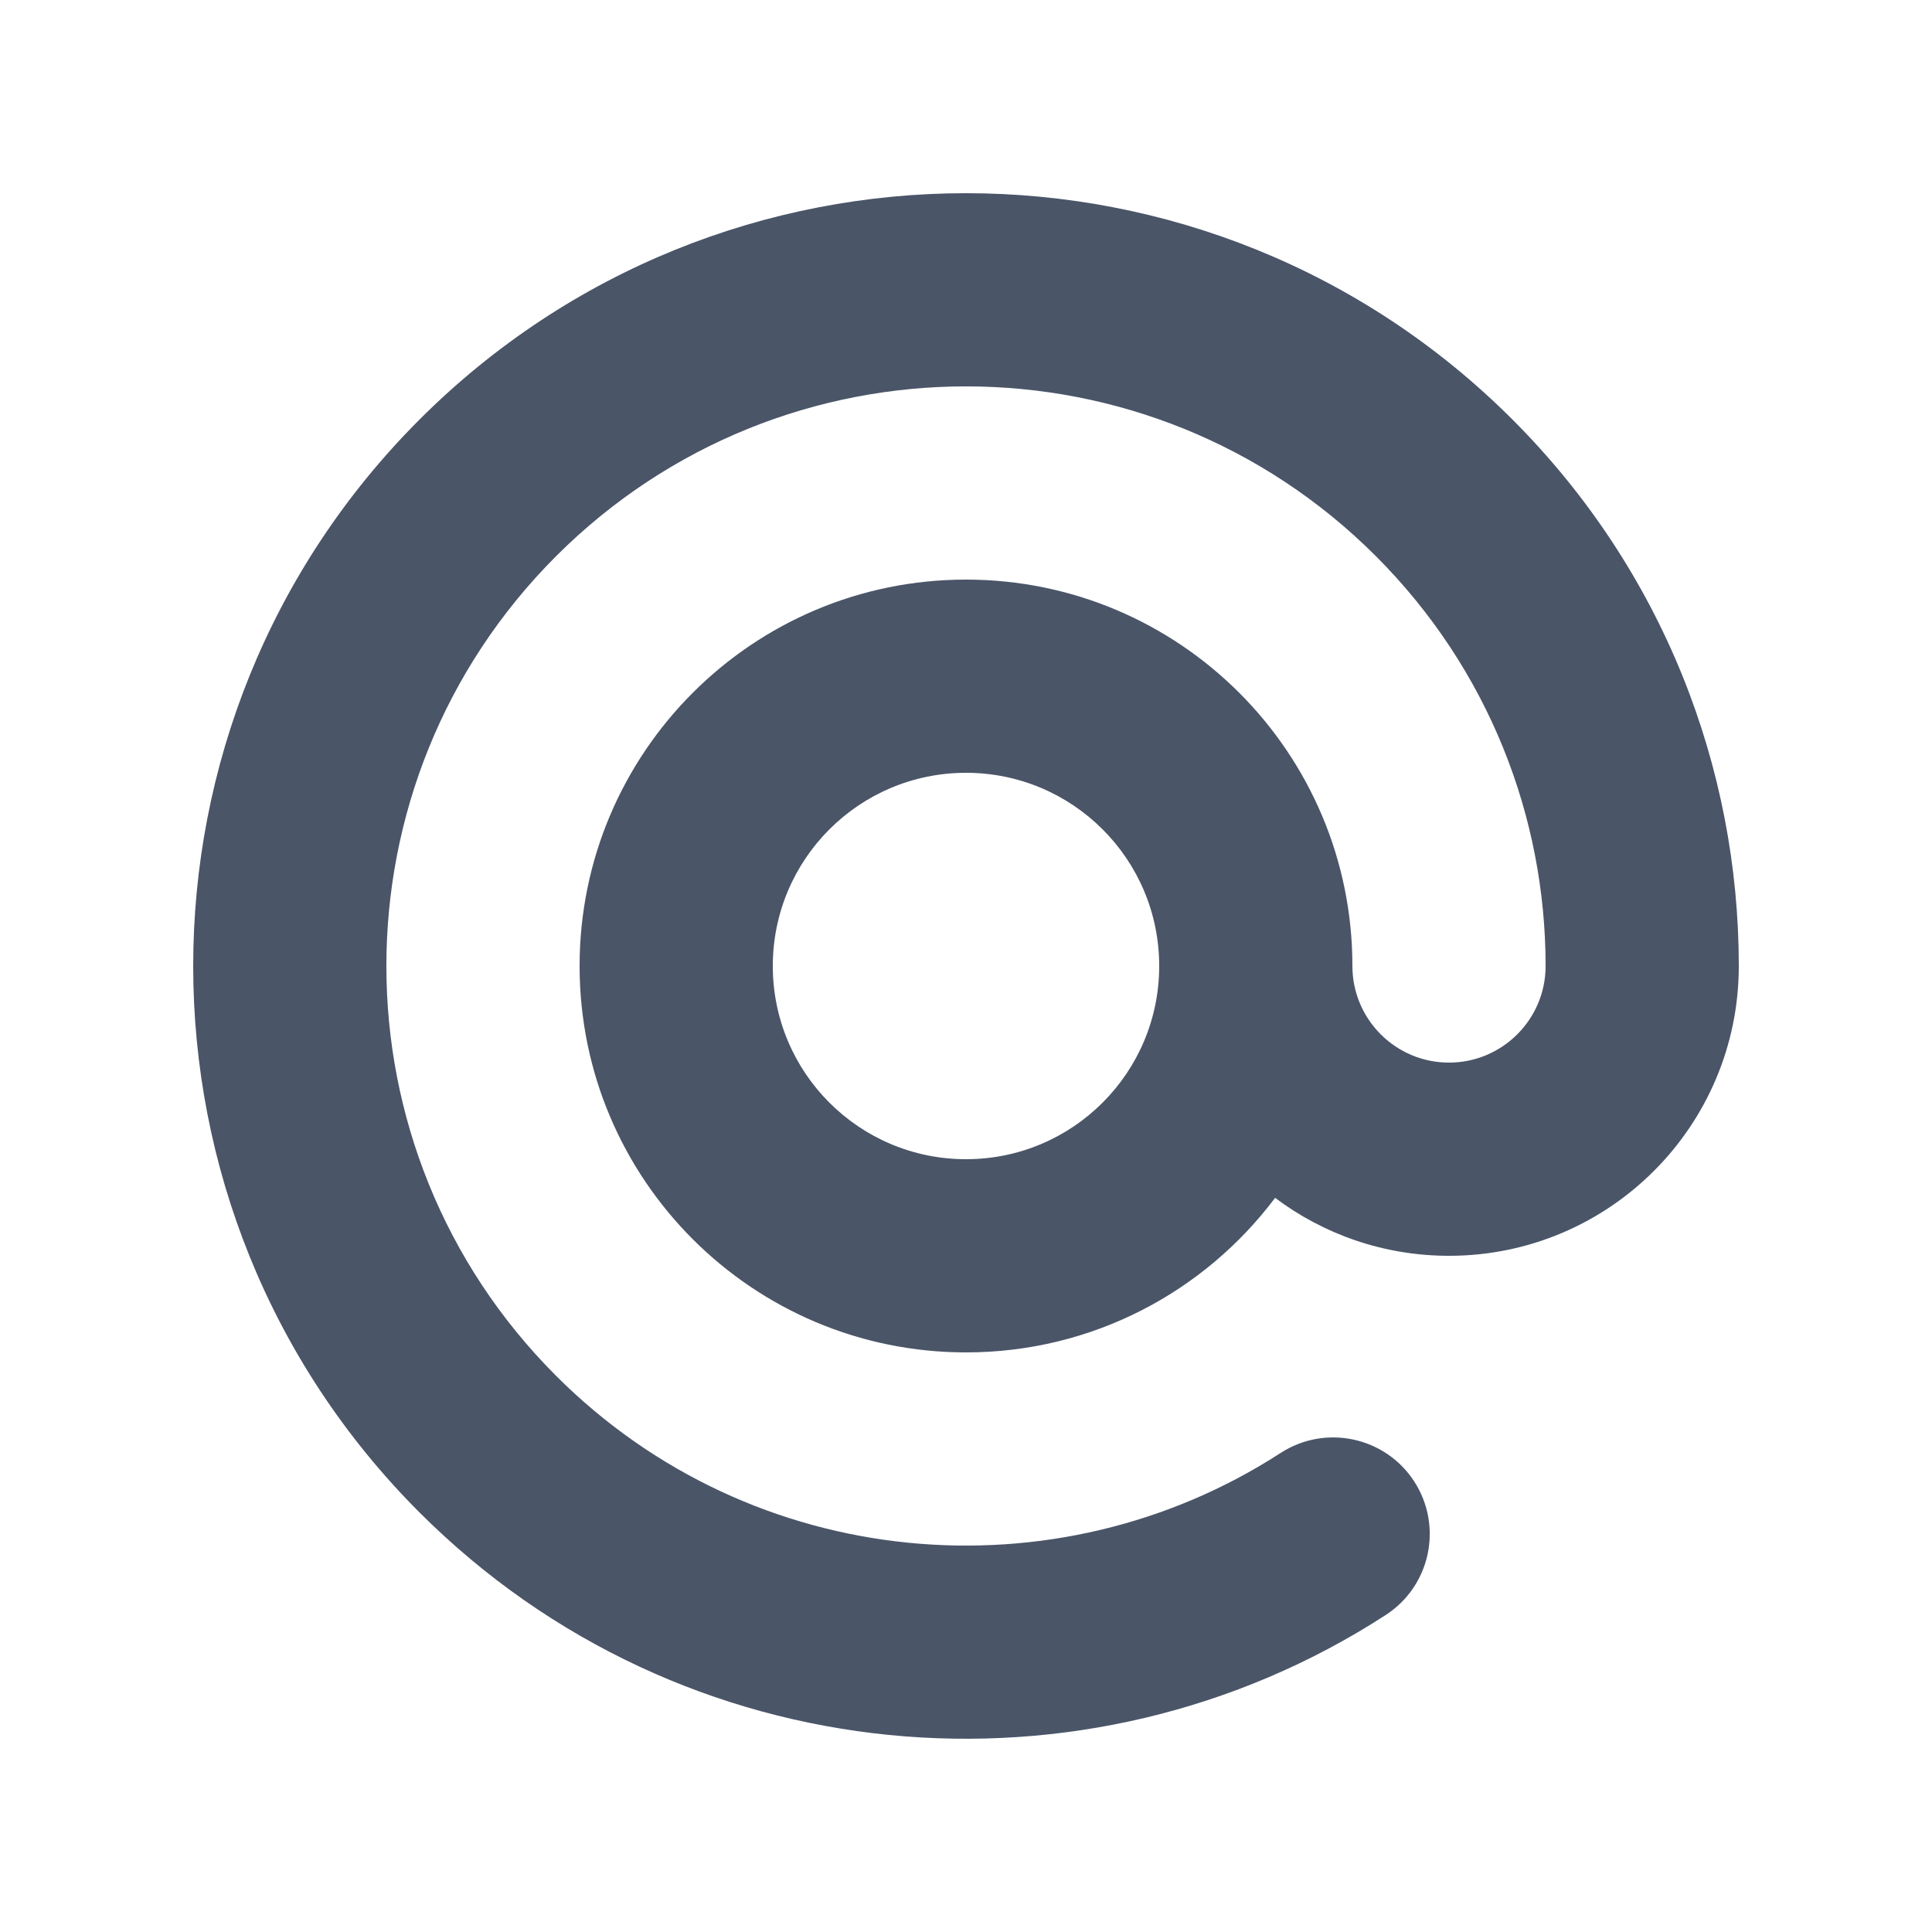
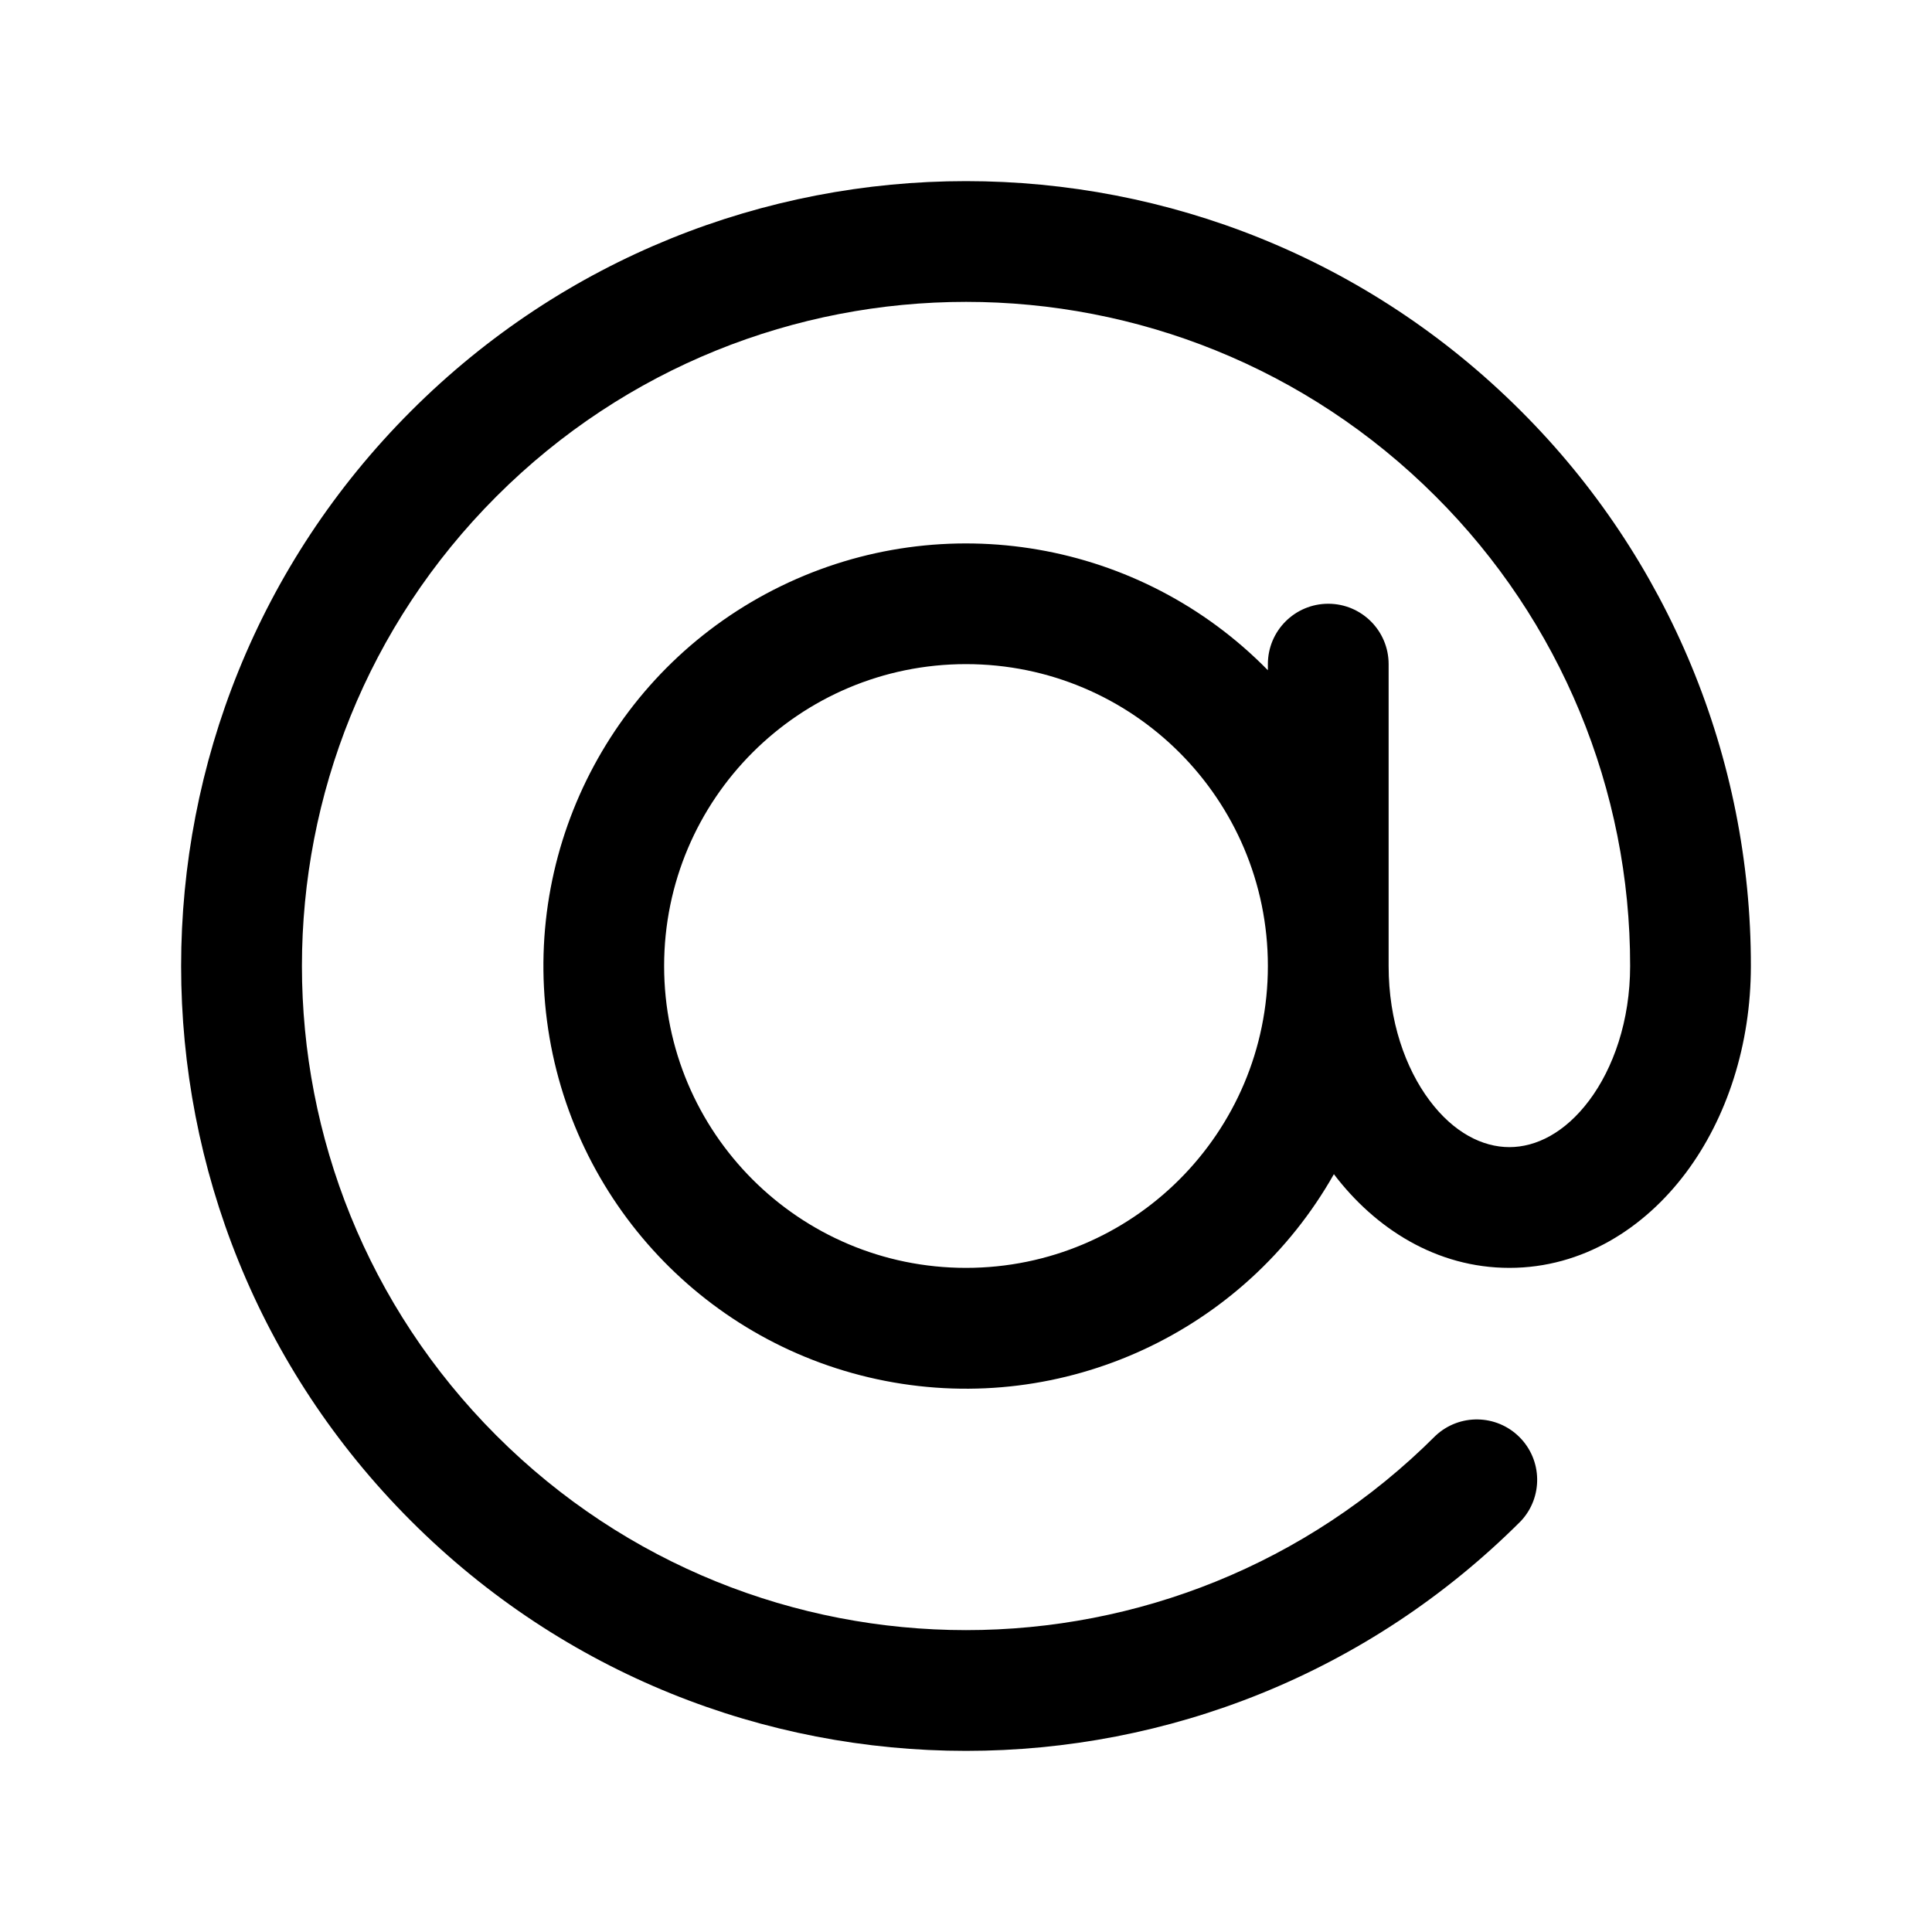
- <svg xmlns="http://www.w3.org/2000/svg" width="20" height="20" viewBox="0 0 20 20" fill="none">
-   <path fill-rule="evenodd" clip-rule="evenodd" d="M14.243 5.757C11.899 3.414 8.101 3.414 5.757 5.757C3.414 8.101 3.414 11.899 5.757 14.243C7.794 16.279 10.932 16.546 13.257 15.041C13.72 14.741 14.34 14.873 14.64 15.336C14.94 15.8 14.808 16.419 14.344 16.719C11.245 18.727 7.061 18.374 4.343 15.657C1.219 12.533 1.219 7.467 4.343 4.343C7.467 1.219 12.533 1.219 15.657 4.343C17.219 5.905 18 7.954 18 10C18 11.657 16.657 13 15 13C14.325 13 13.701 12.777 13.2 12.4C12.47 13.372 11.309 14 10 14C7.791 14 6 12.209 6 10C6 7.791 7.791 6 10 6C12.209 6 14 7.791 14 10C14 10.552 14.448 11 15 11C15.552 11 16 10.552 16 10C16 8.463 15.414 6.929 14.243 5.757ZM12 10C12 8.895 11.105 8 10 8C8.895 8 8 8.895 8 10C8 11.105 8.895 12 10 12C11.105 12 12 11.105 12 10Z" fill="#4A5568" />
+ <svg xmlns="http://www.w3.org/2000/svg" viewBox="0 0 24 24" fill="currentColor" aria-hidden="true">
+   <path fill-rule="evenodd" d="M17.834 6.166a8.25 8.25 0 100 11.668.75.75 0 011.06 1.06c-3.807 3.808-9.98 3.808-13.788 0-3.808-3.807-3.808-9.98 0-13.788 3.807-3.808 9.98-3.808 13.788 0A9.722 9.722 0 0121.75 12c0 .975-.296 1.887-.809 2.571-.514.685-1.28 1.179-2.191 1.179-.904 0-1.666-.487-2.18-1.164a5.25 5.25 0 11-.82-6.26V8.25a.75.75 0 011.5 0V12c0 .682.208 1.27.509 1.671.3.401.659.579.991.579.332 0 .69-.178.991-.579.3-.4.509-.99.509-1.671a8.222 8.222 0 00-2.416-5.834zM15.75 12a3.75 3.75 0 10-7.5 0 3.75 3.75 0 007.5 0z" clip-rule="evenodd" />
</svg>
